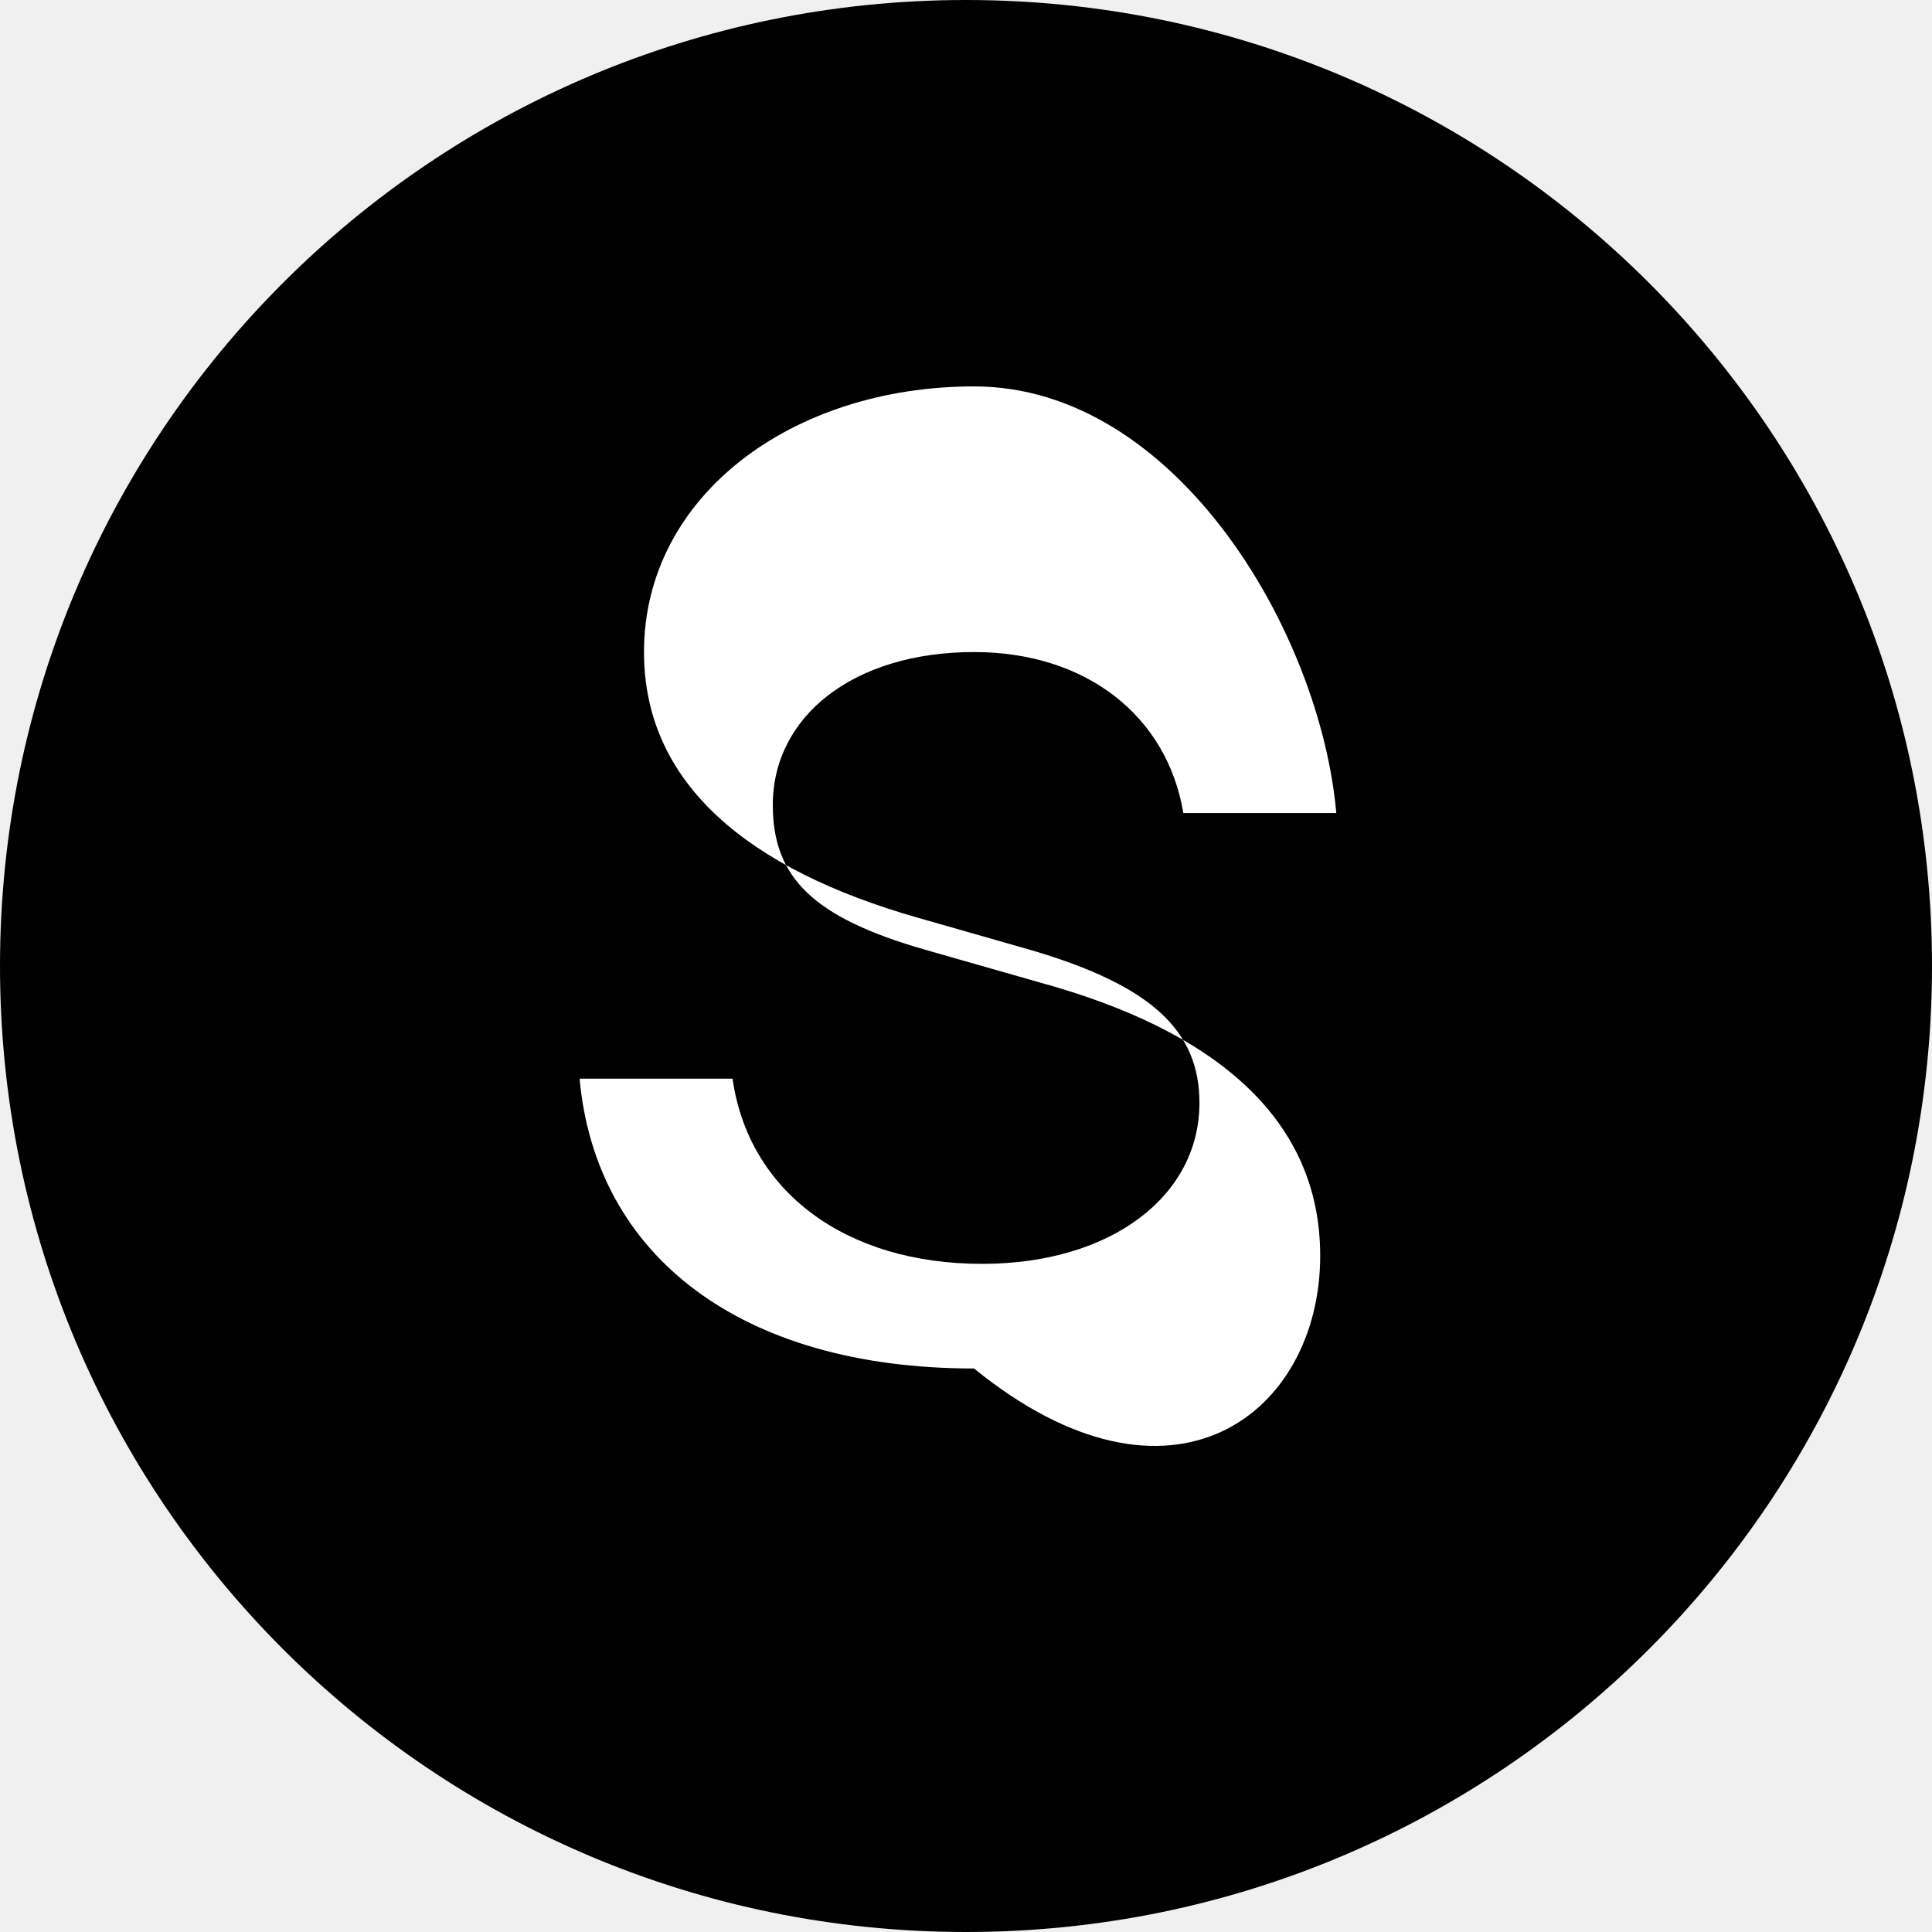
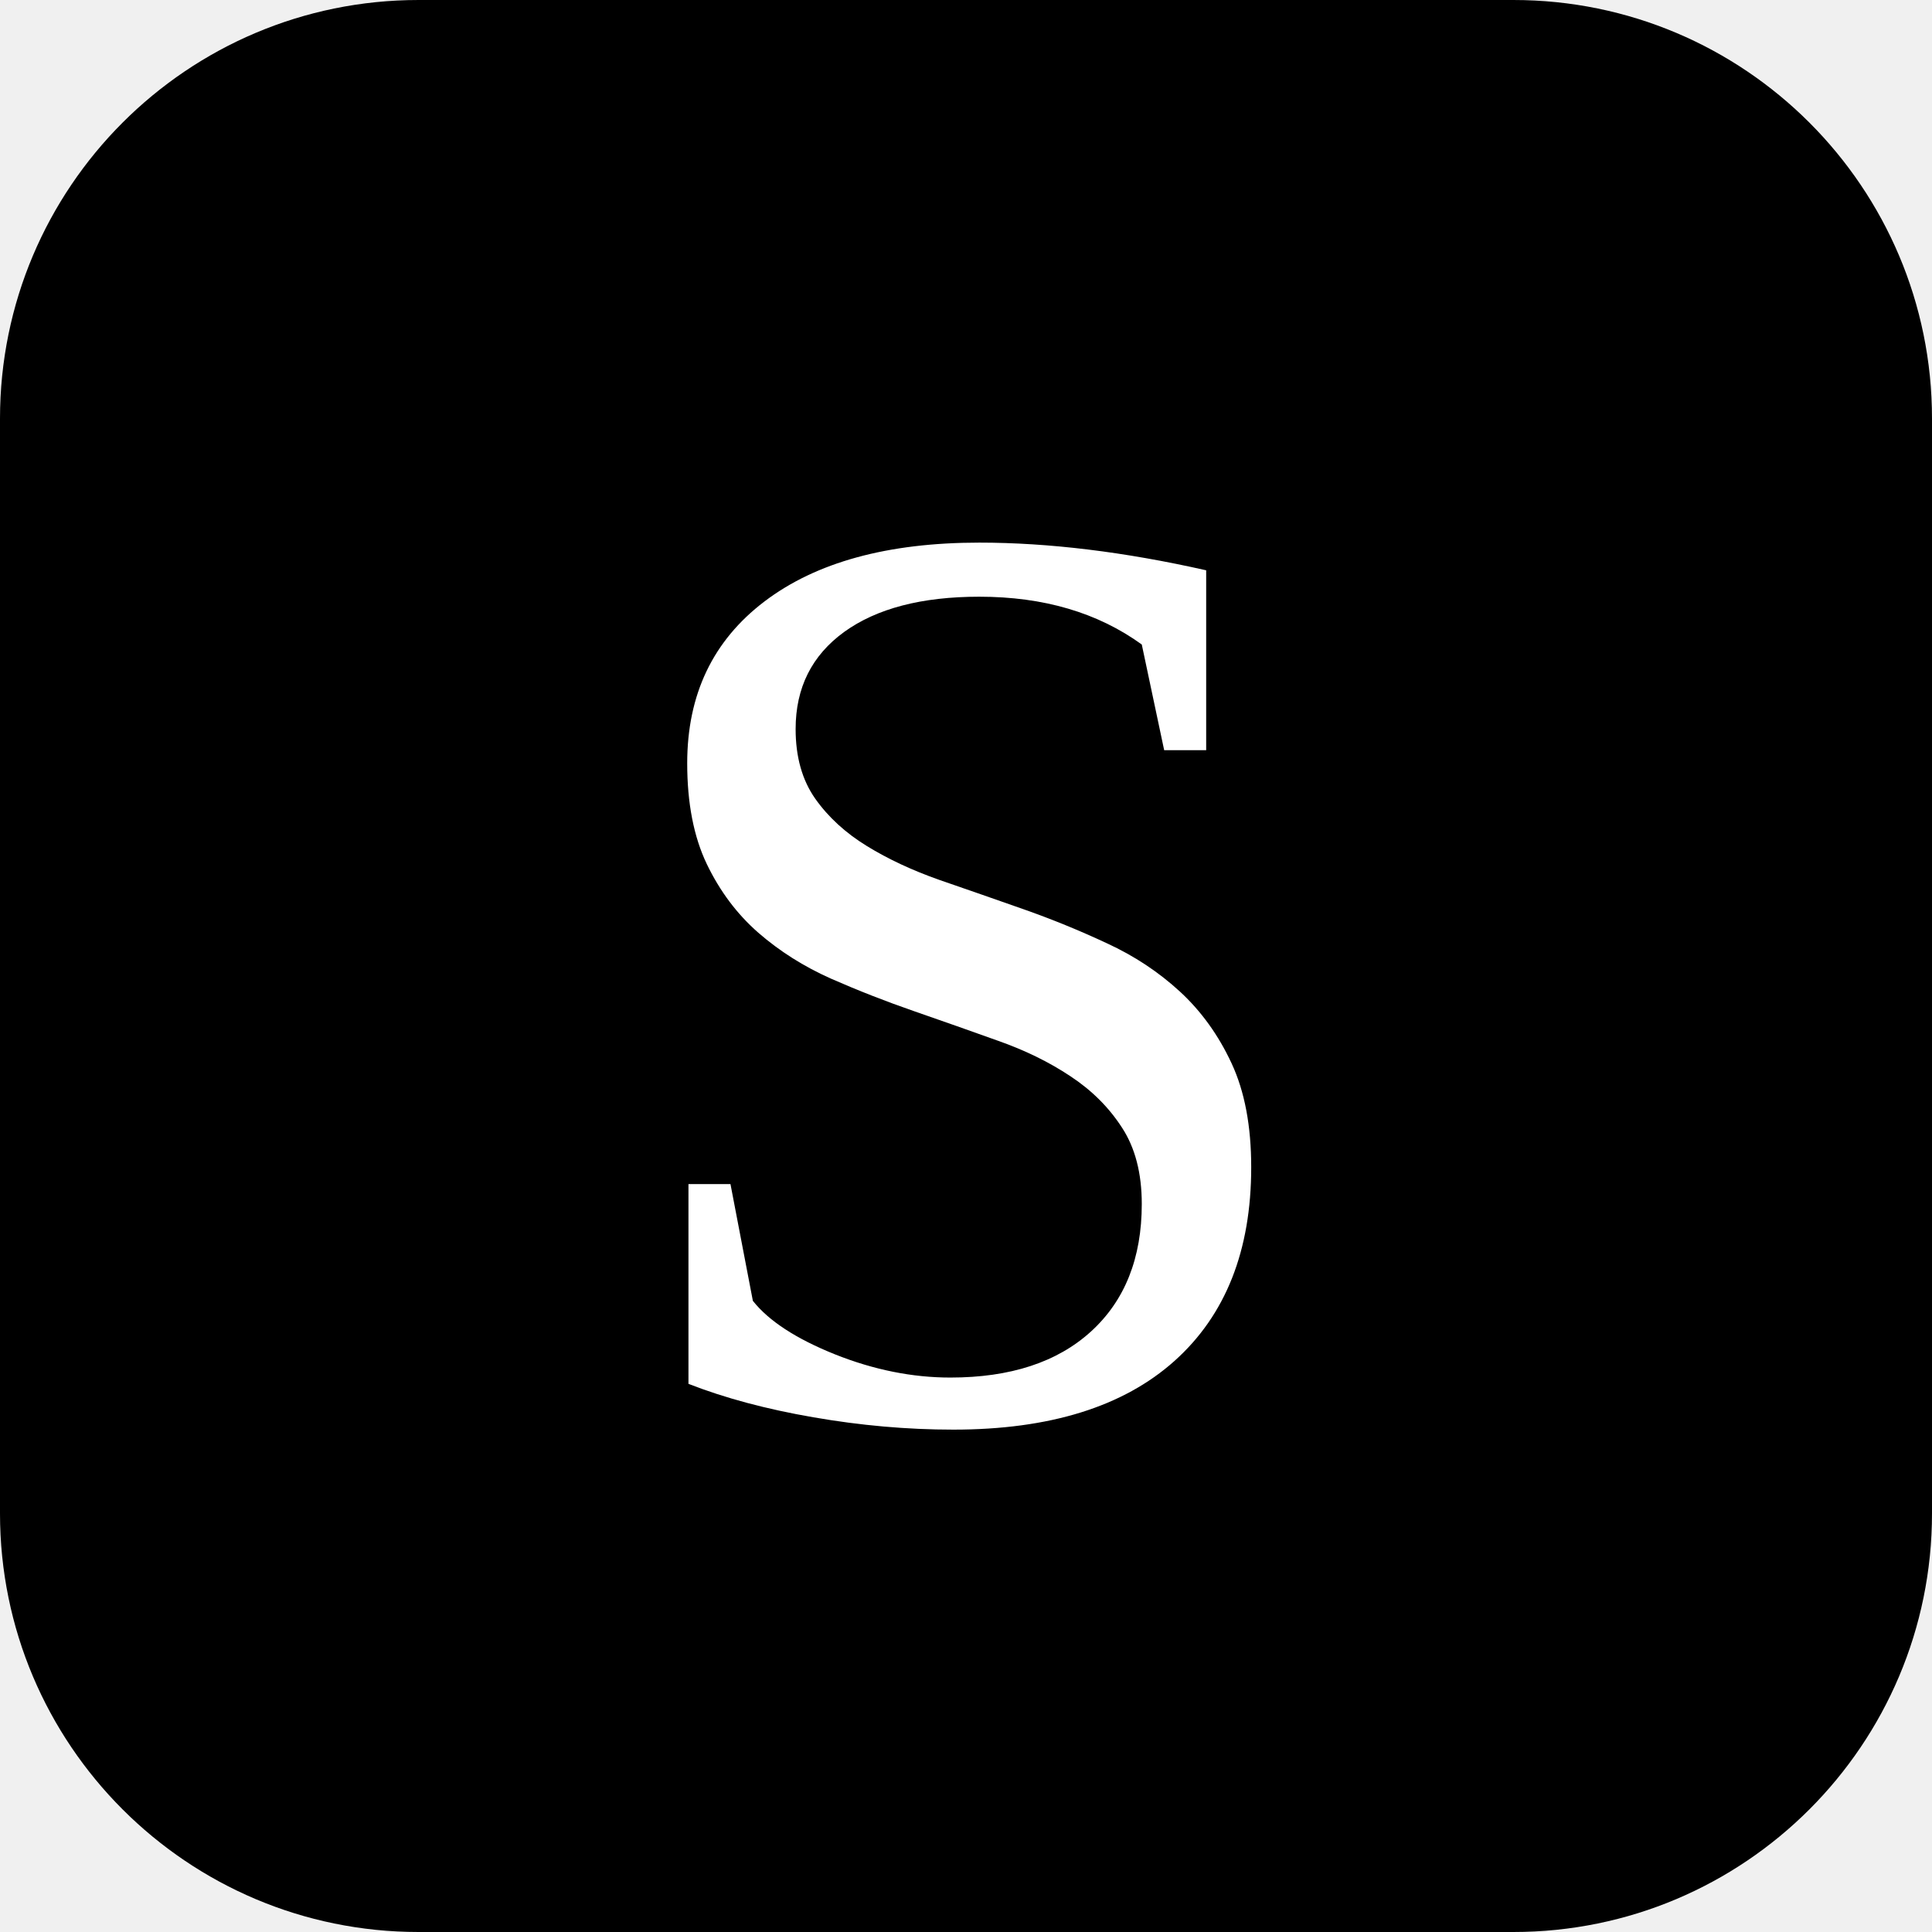
<svg xmlns="http://www.w3.org/2000/svg" viewBox="0 0 120 120" fill="none">
-   <circle cx="60" cy="60" r="60" fill="#000000" />
-   <path d="M60.5 24C49.2 24 40 30.8 40 40.5c0 8.2 6.5 13.5 17 16.5l7 2c7.5 2.2 10.5 5 10.5 9.5 0 5.8-5.5 10-13.5 10-8.5 0-14.5-4.5-15.5-11.5H36c1 11 10 18 24.5 18C72.8 95 82 87.8 82 78c0-8.5-6.5-14-17.5-17l-7-2C50.5 57 48 54.5 48 50c0-5.5 5-9.5 12.5-9.5 7 0 12 4 13 10h9.5C82 39.2 73 24 60.5 24z" fill="#ffffff" />
+   <style>
+     .bg { fill: #000000; }
+     .letter { fill: #ffffff; }
+     @media (prefers-color-scheme: light) {
+       .bg { fill: #ffffff; }
+       .letter { fill: #000000; }
+     }
+   </style>
+   <rect class="bg" width="120" height="120" rx="26" />
+   <text class="letter" x="60" y="88" text-anchor="middle" font-family="'DM Serif Display', Georgia, 'Times New Roman', serif" font-size="82" font-weight="400" letter-spacing="-2">S</text>
</svg>
